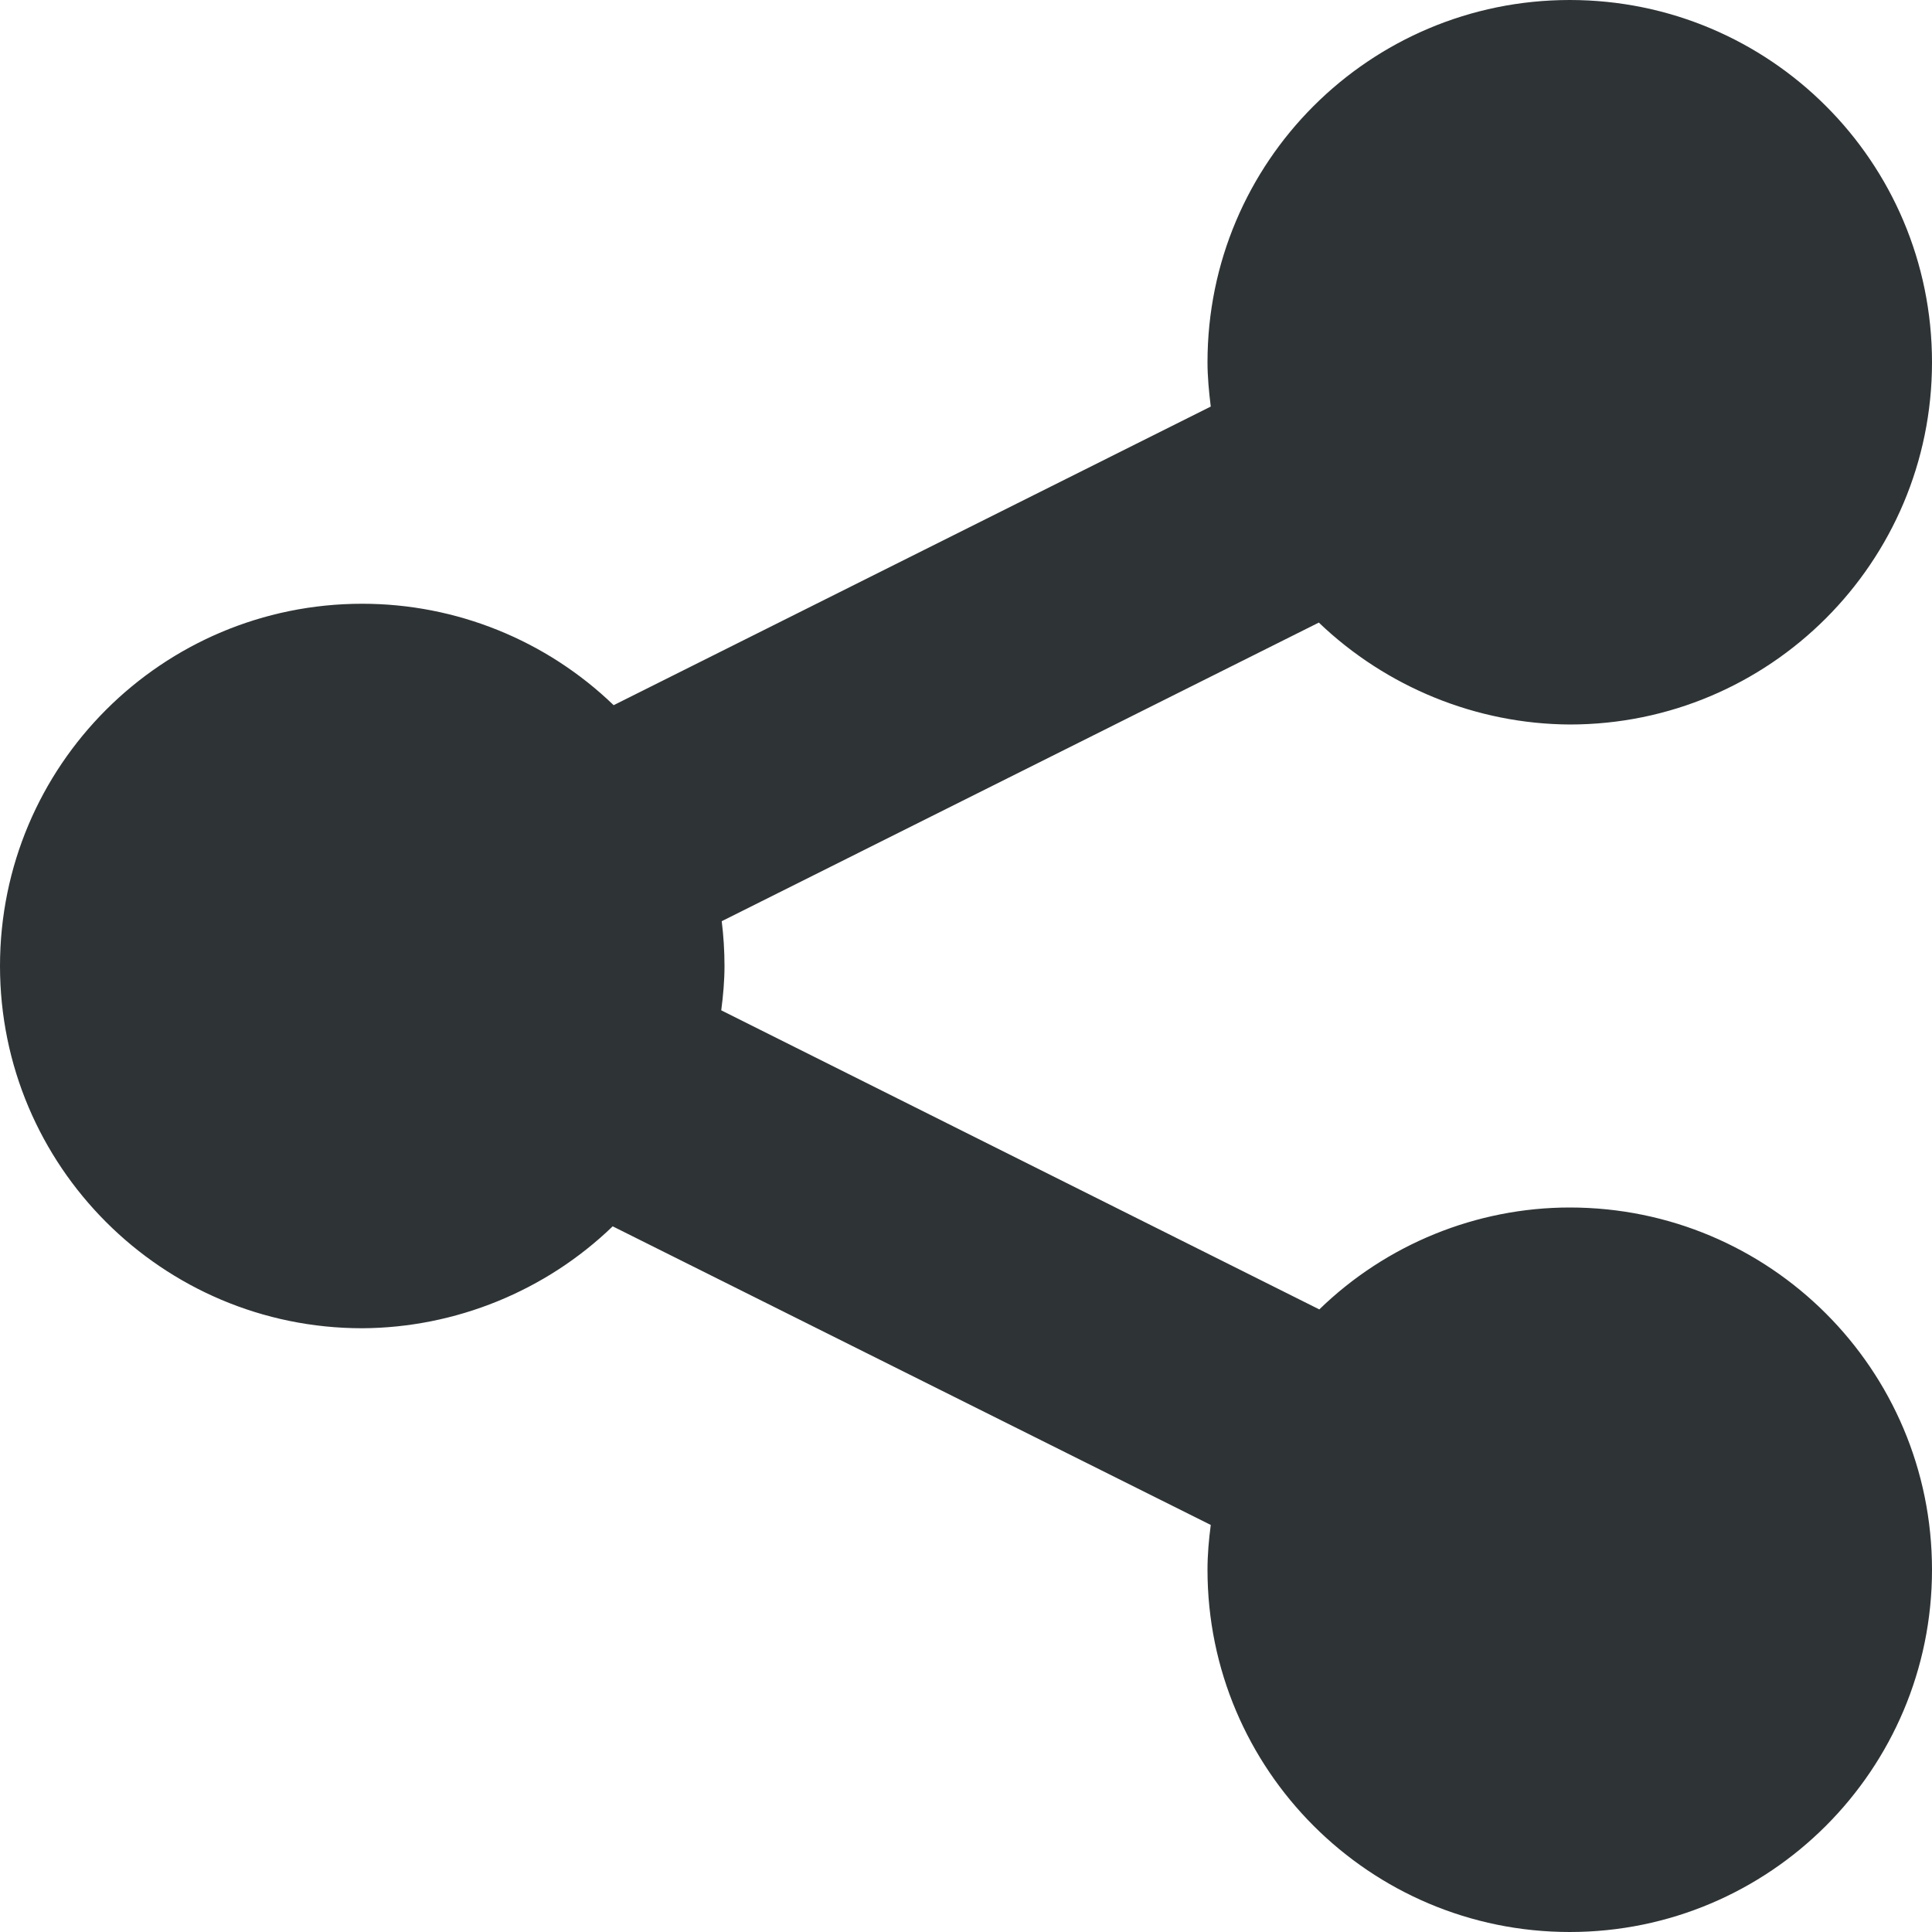
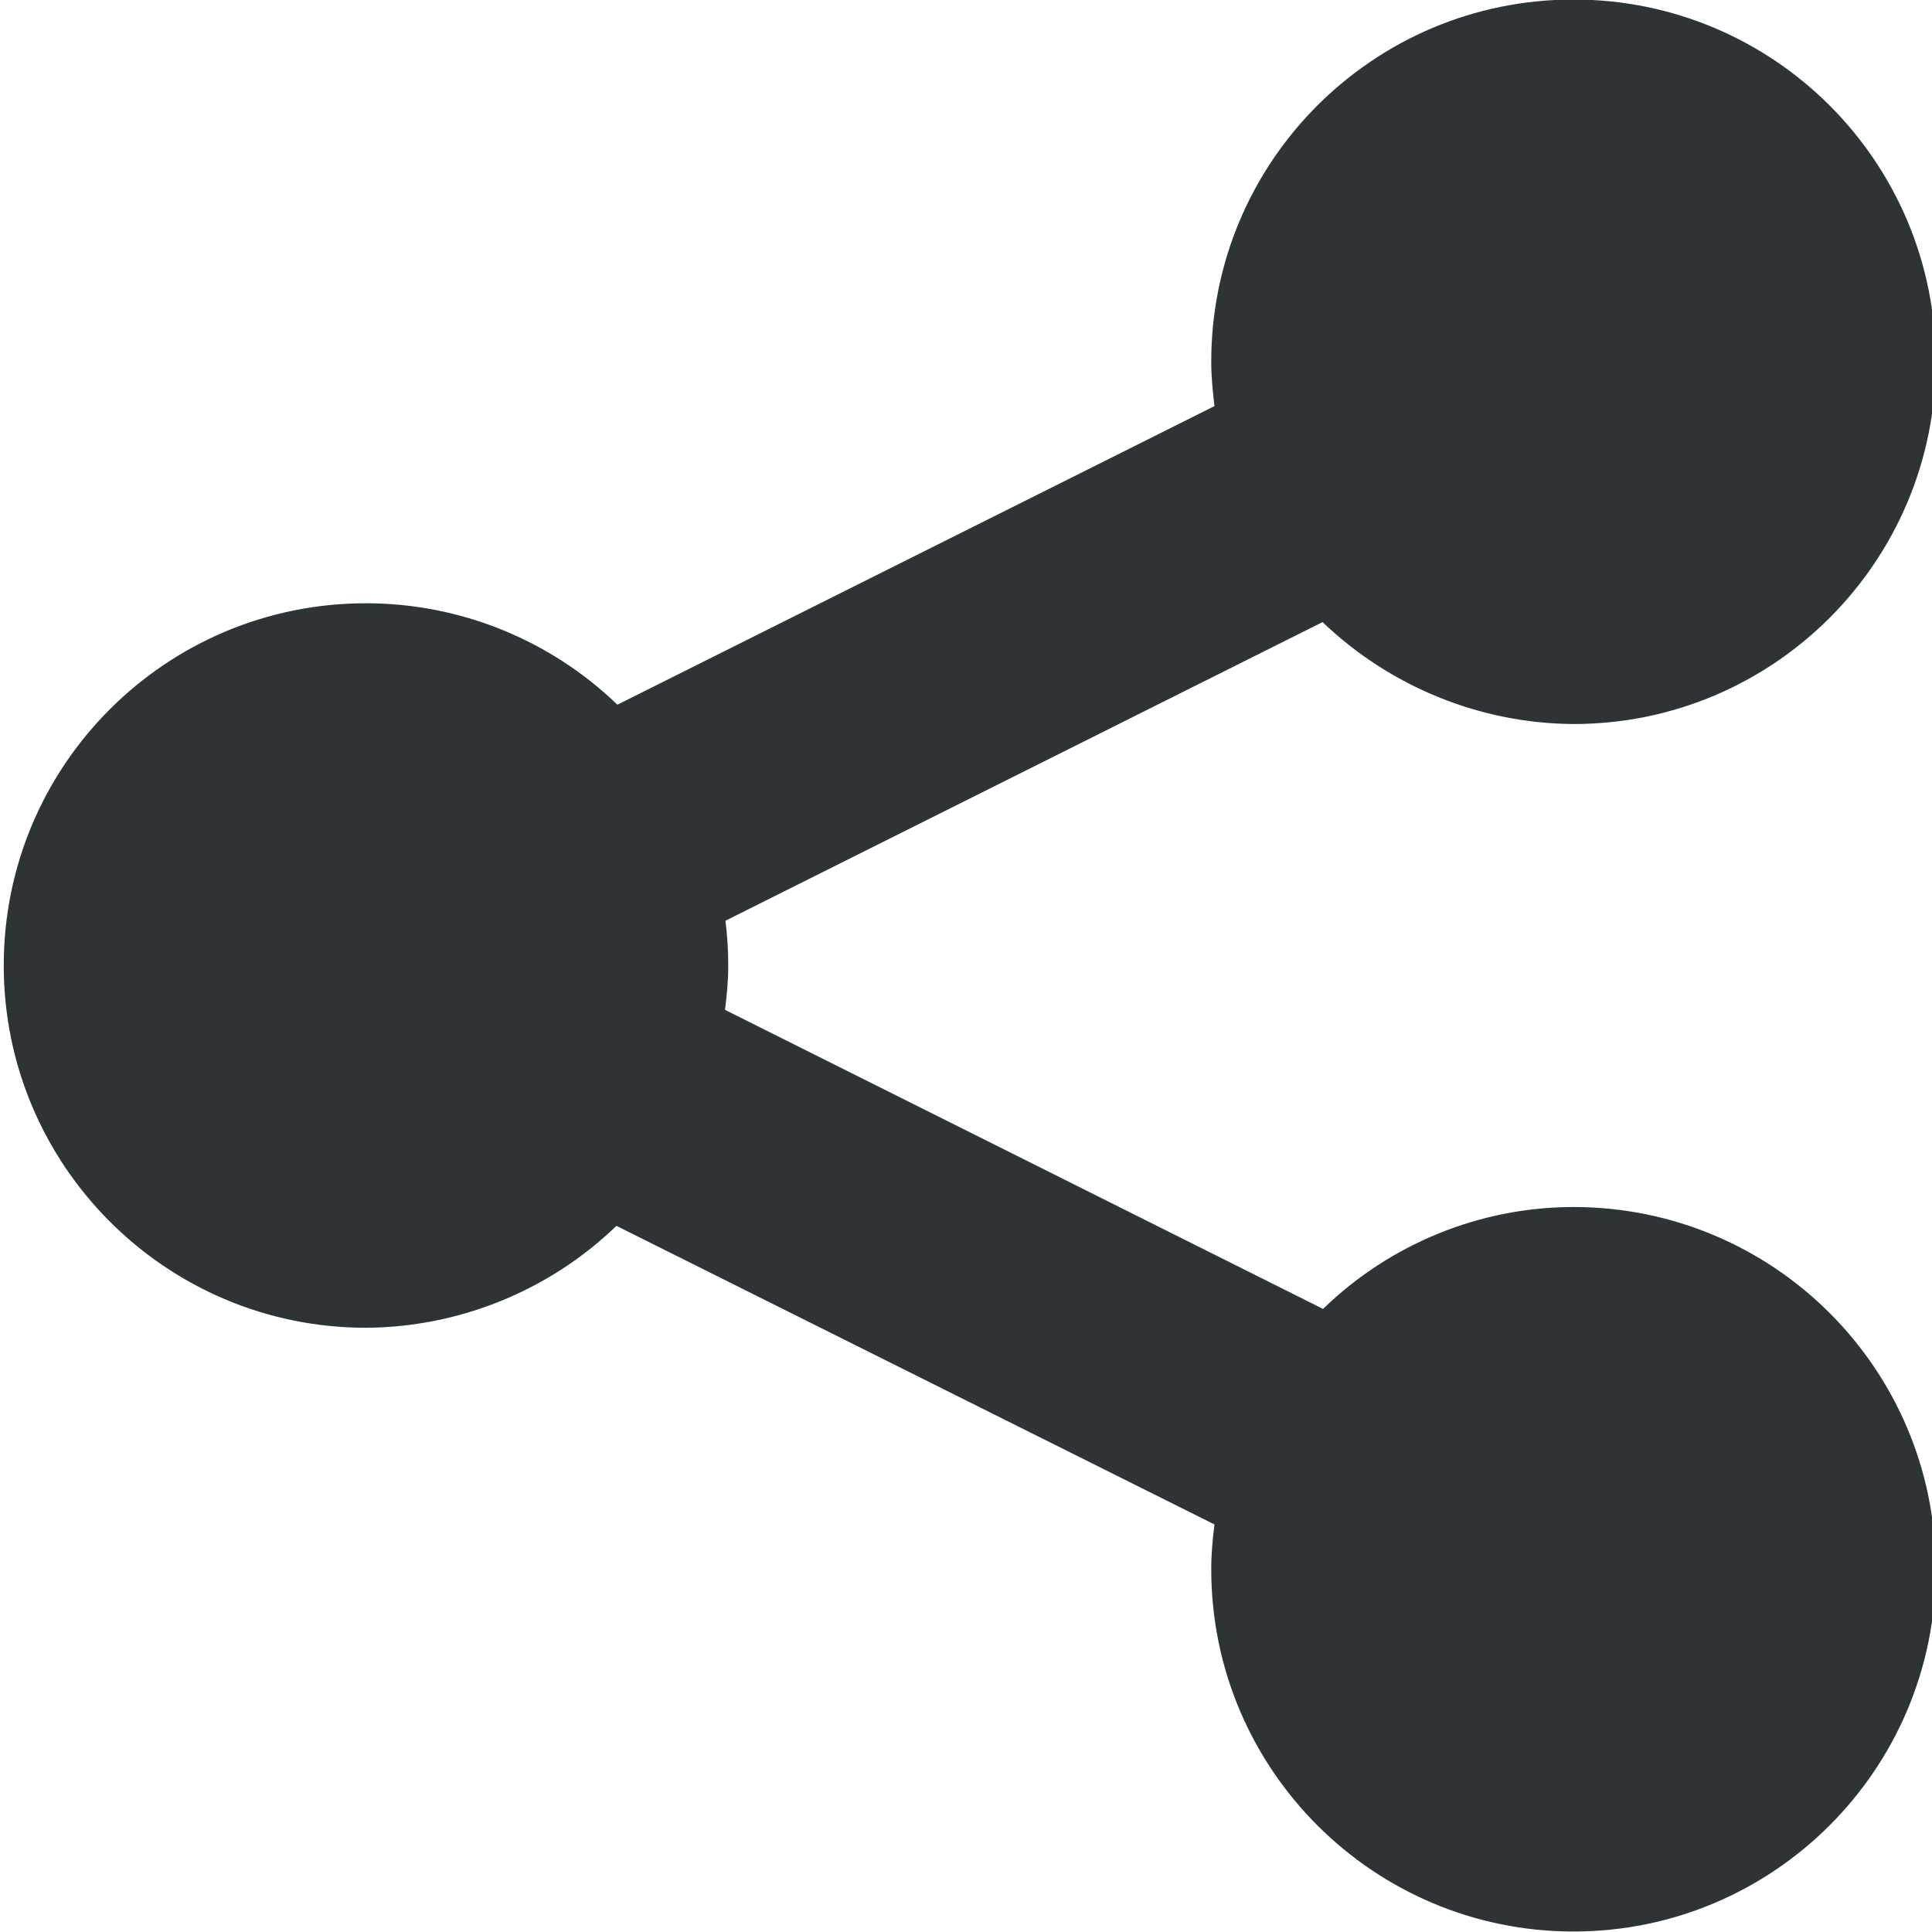
<svg xmlns="http://www.w3.org/2000/svg" height="16px" viewBox="0 0 16 16" width="16px">
-   <path d="m 13 0 c -1.656 0 -3 1.34 -3 3 c 0 0.121 0.012 0.246 0.027 0.367 l -4.945 2.473 c -0.559 -0.539 -1.305 -0.84 -2.082 -0.84 c -1.656 0 -3 1.34 -3 3 c 0 1.656 1.344 3 3 3 c 0.773 -0.004 1.52 -0.309 2.074 -0.844 l 4.953 2.473 c -0.016 0.121 -0.027 0.246 -0.027 0.371 c 0 1.656 1.344 3 3 3 s 3 -1.344 3 -3 c 0 -1.66 -1.344 -3 -3 -3 c -0.773 0 -1.52 0.305 -2.074 0.844 l -4.953 -2.477 c 0.016 -0.121 0.027 -0.246 0.027 -0.367 c 0 -0.125 -0.008 -0.25 -0.023 -0.371 l 4.945 -2.473 c 0.559 0.535 1.305 0.84 2.078 0.844 c 1.656 0 3 -1.344 3 -3 c 0 -1.66 -1.344 -3 -3 -3 z m 0 0" fill="#2e3436" />
+   <path d="m 13.031 -0.004 c -1.656 0 -3 1.34 -3 3 c 0 0.121 0.012 0.246 0.027 0.367 l -4.945 2.473 c -0.559 -0.539 -1.305 -0.84 -2.082 -0.84 c -1.656 0 -3 1.34 -3 3 c 0 1.656 1.344 3 3 3 c 0.773 -0.004 1.52 -0.309 2.074 -0.844 l 4.953 2.473 c -0.016 0.121 -0.027 0.246 -0.027 0.371 c 0 1.656 1.344 3 3 3 s 3 -1.344 3 -3 c 0 -1.66 -1.344 -3 -3 -3 c -0.773 0 -1.52 0.305 -2.074 0.844 l -4.953 -2.477 c 0.016 -0.121 0.027 -0.246 0.027 -0.367 c 0 -0.125 -0.008 -0.25 -0.023 -0.371 l 4.945 -2.473 c 0.559 0.535 1.305 0.84 2.078 0.844 c 1.656 0 3 -1.344 3 -3 c 0 -1.66 -1.344 -3 -3 -3 z m 0 0" fill="#2e3436" />
</svg>
